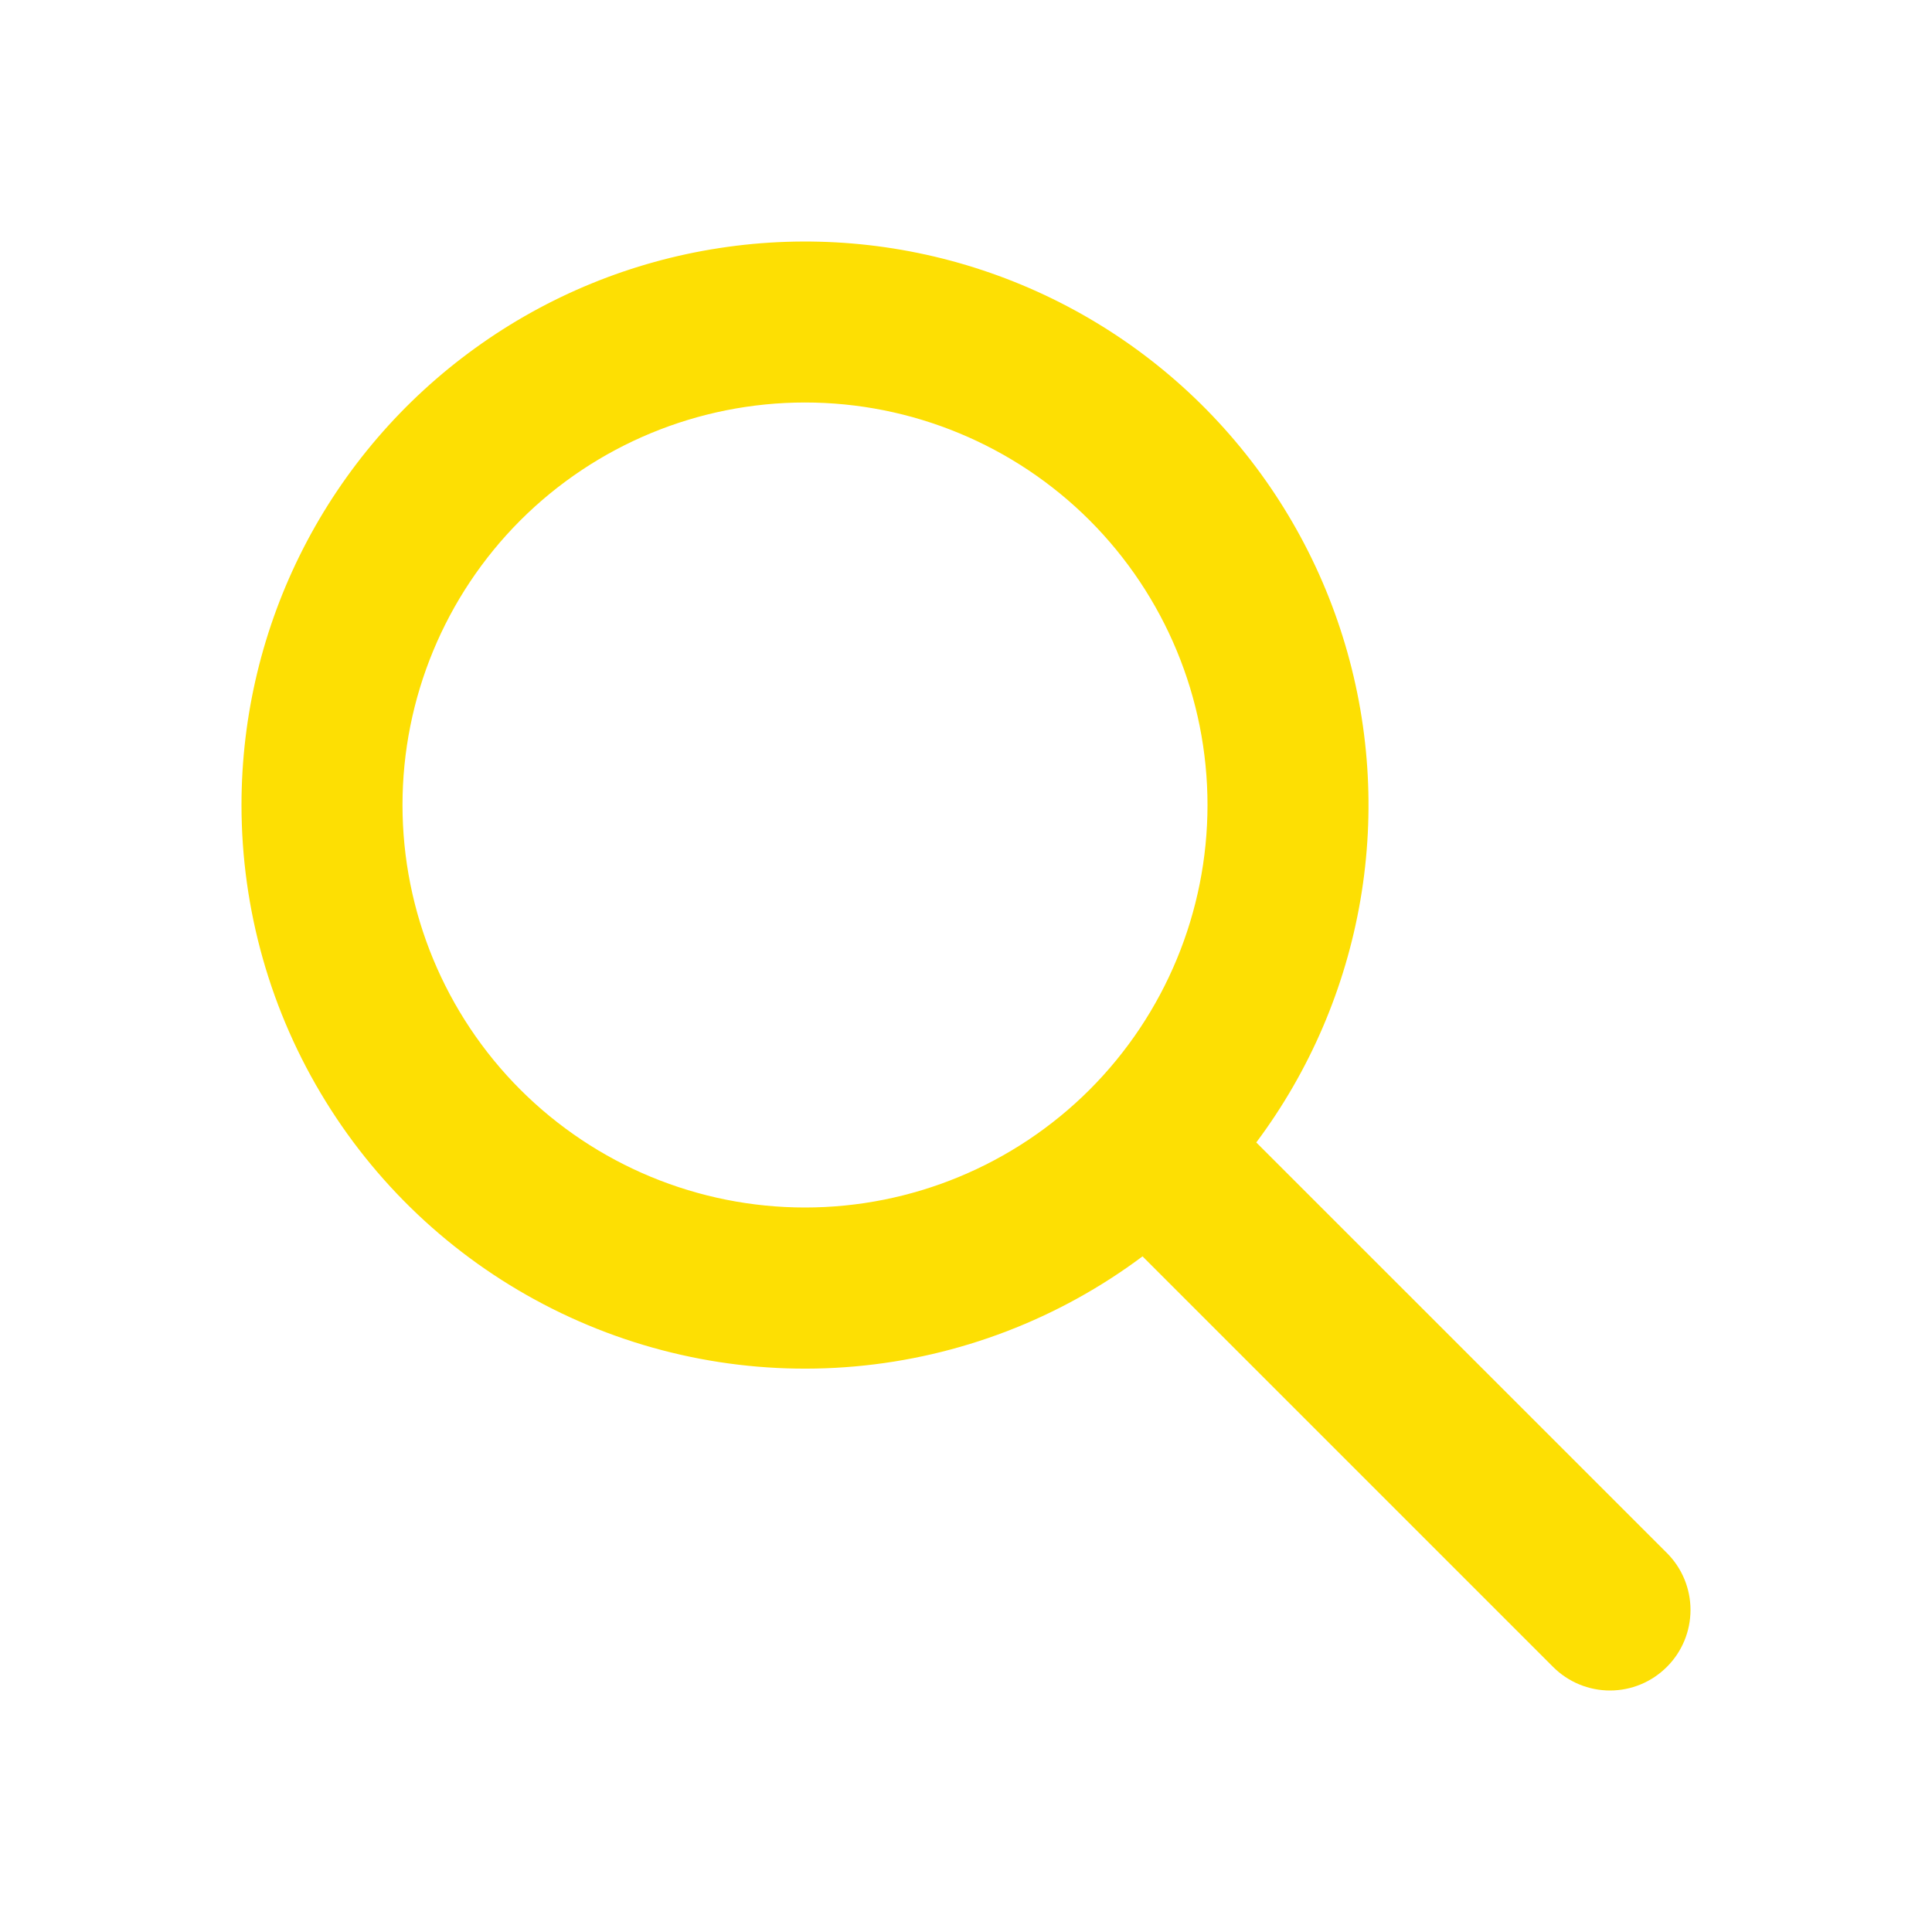
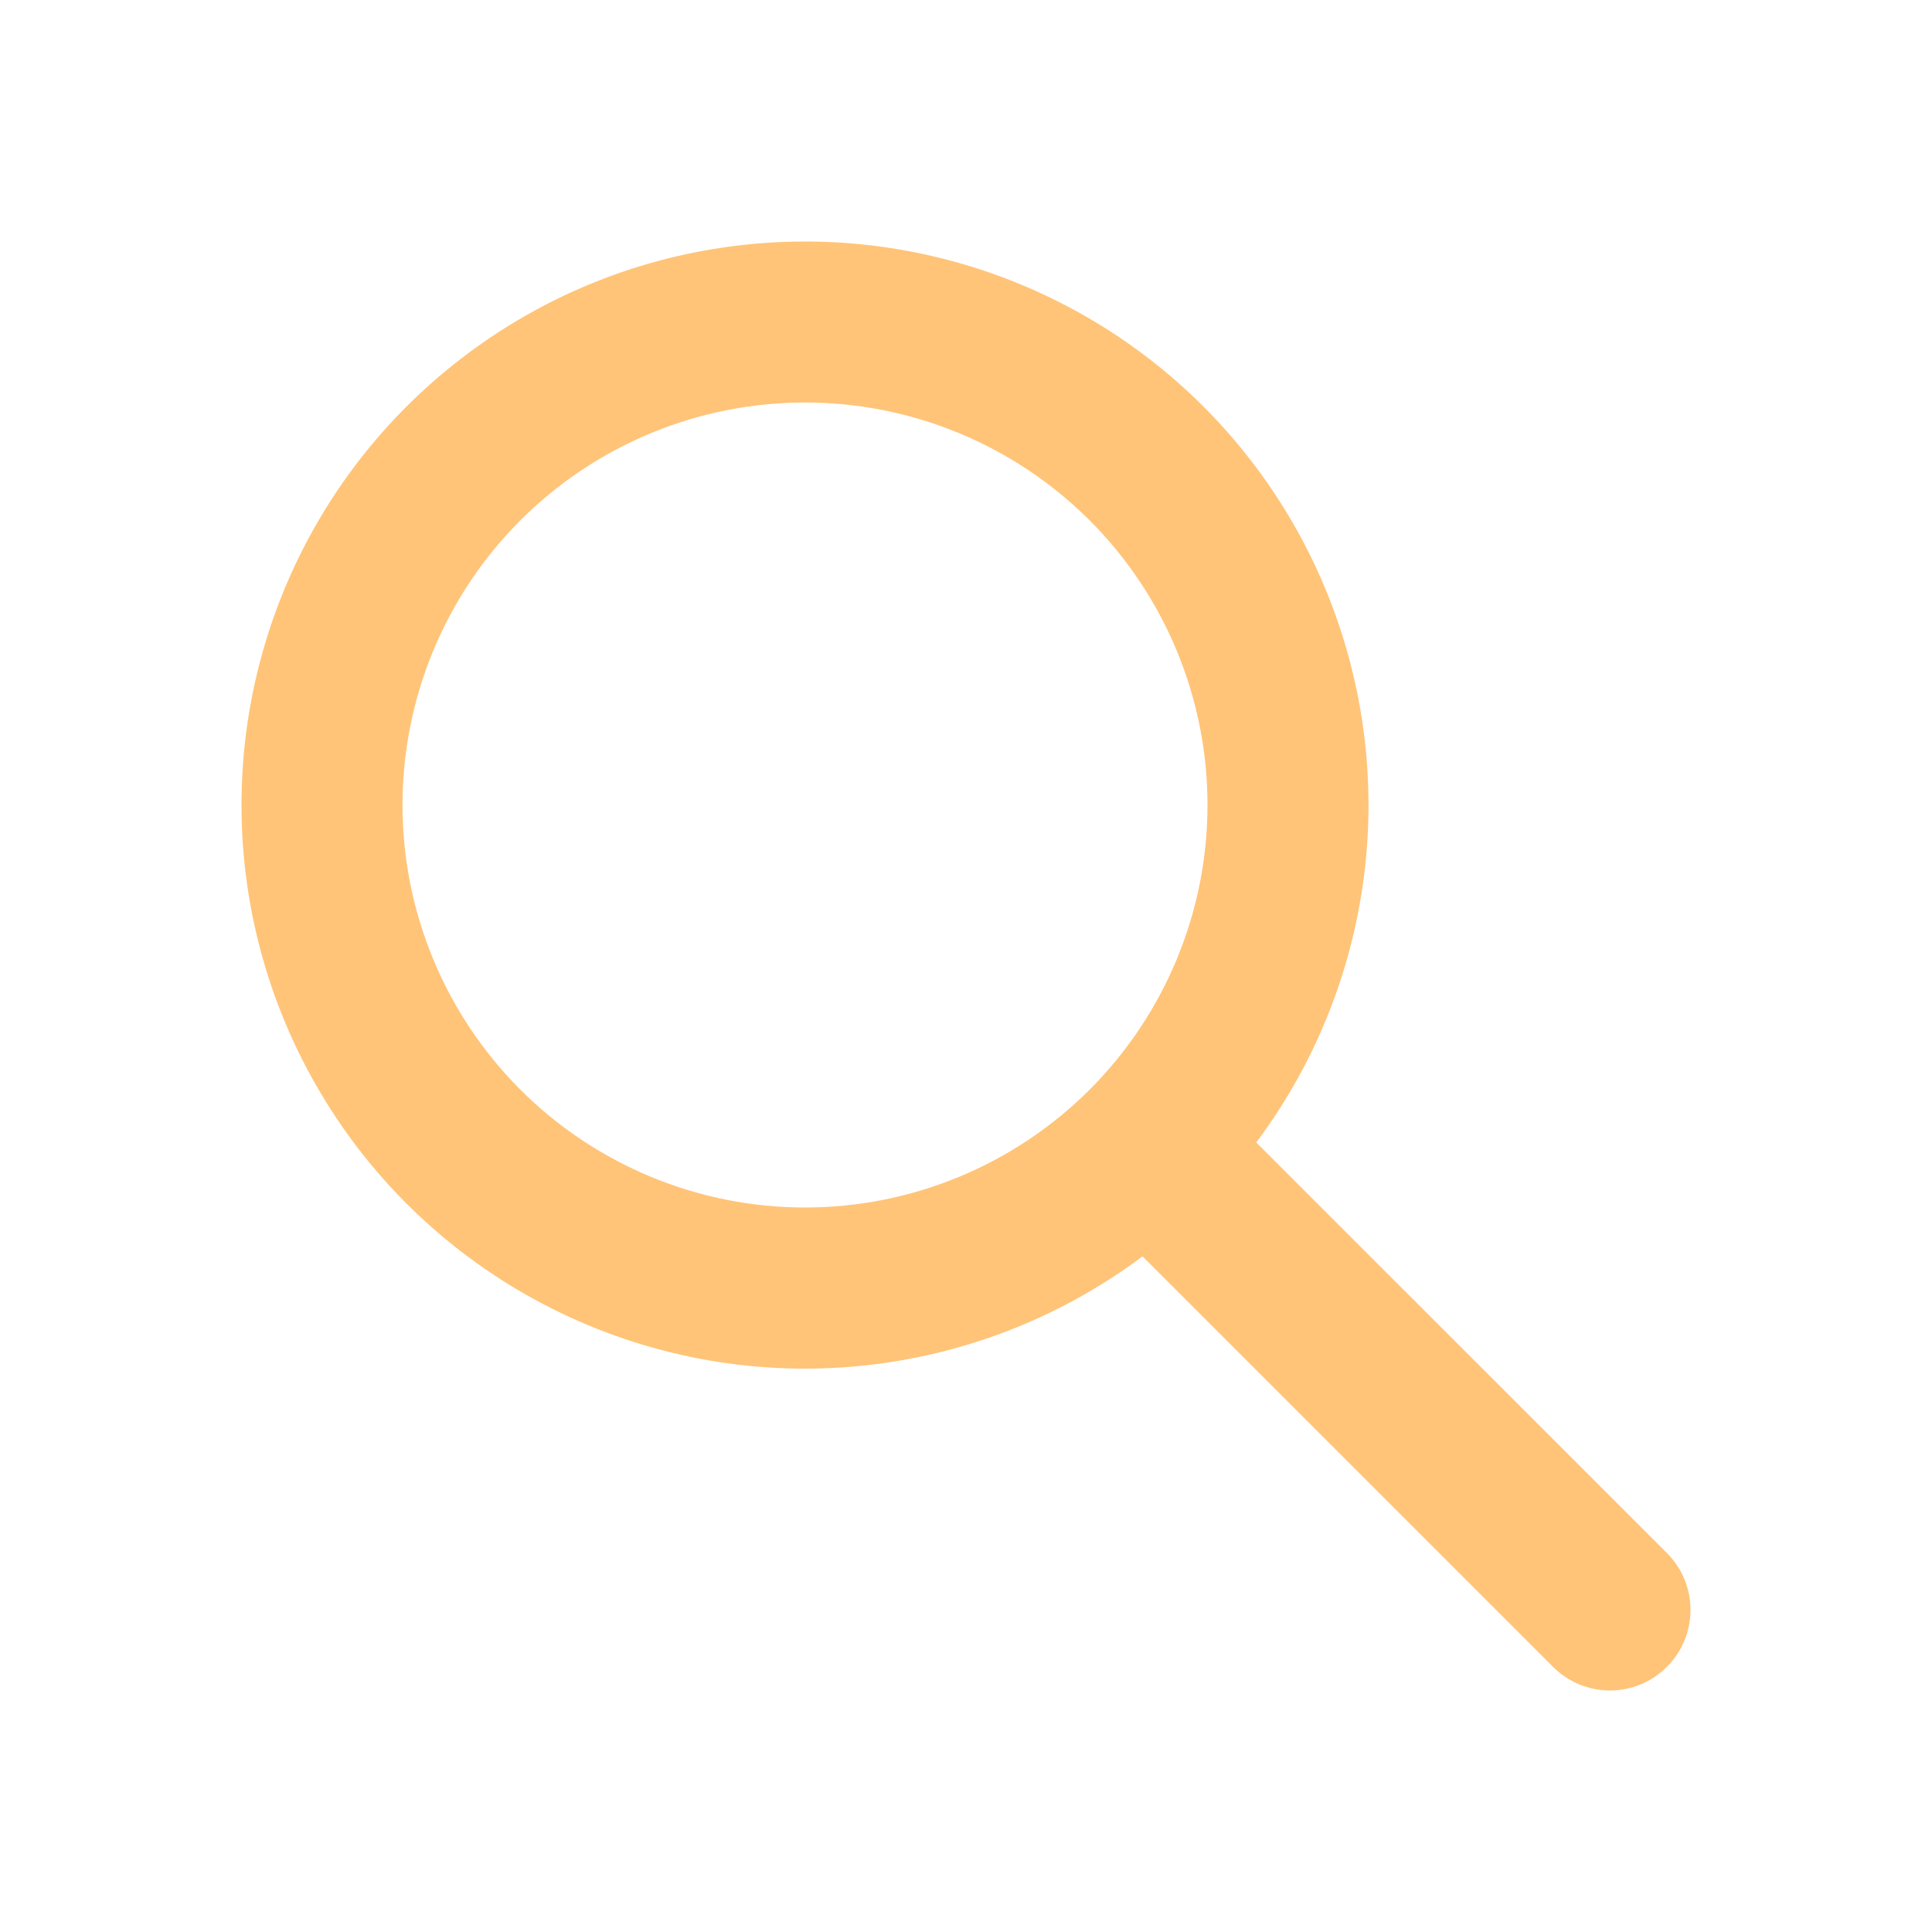
<svg xmlns="http://www.w3.org/2000/svg" width="24" height="24" viewBox="0 0 24 24" fill="none">
-   <path fill-rule="evenodd" clip-rule="evenodd" d="M10 5C8.674 5 7.402 5.527 6.464 6.464C5.527 7.402 5 8.674 5 10C5 11.326 5.527 12.598 6.464 13.536C7.402 14.473 8.674 15 10 15C11.326 15 12.598 14.473 13.536 13.536C14.473 12.598 15 11.326 15 10C15 8.674 14.473 7.402 13.536 6.464C12.598 5.527 11.326 5 10 5ZM3 10C3 8.891 3.263 7.798 3.768 6.811C4.273 5.824 5.006 4.971 5.905 4.323C6.804 3.674 7.845 3.248 8.941 3.081C10.037 2.913 11.157 3.008 12.209 3.358C13.261 3.708 14.215 4.302 14.992 5.093C15.769 5.884 16.348 6.848 16.679 7.906C17.011 8.964 17.087 10.085 16.9 11.178C16.713 12.271 16.27 13.304 15.606 14.192L20.707 19.292C20.895 19.48 21 19.734 21 19.999C21 20.264 20.895 20.519 20.707 20.706C20.52 20.894 20.266 21 20 21C19.735 21 19.481 20.895 19.293 20.707L14.193 15.607C13.152 16.385 11.916 16.859 10.622 16.974C9.327 17.09 8.027 16.842 6.865 16.26C5.703 15.678 4.726 14.785 4.044 13.679C3.361 12.573 3 11.299 3 10V10Z" fill="#FDDF03" />
+   <path fill-rule="evenodd" clip-rule="evenodd" d="M10 5C8.674 5 7.402 5.527 6.464 6.464C5.527 7.402 5 8.674 5 10C5 11.326 5.527 12.598 6.464 13.536C7.402 14.473 8.674 15 10 15C11.326 15 12.598 14.473 13.536 13.536C14.473 12.598 15 11.326 15 10C15 8.674 14.473 7.402 13.536 6.464C12.598 5.527 11.326 5 10 5ZM3 10C3 8.891 3.263 7.798 3.768 6.811C4.273 5.824 5.006 4.971 5.905 4.323C6.804 3.674 7.845 3.248 8.941 3.081C10.037 2.913 11.157 3.008 12.209 3.358C13.261 3.708 14.215 4.302 14.992 5.093C15.769 5.884 16.348 6.848 16.679 7.906C17.011 8.964 17.087 10.085 16.9 11.178C16.713 12.271 16.27 13.304 15.606 14.192L20.707 19.292C20.895 19.48 21 19.734 21 19.999C21 20.264 20.895 20.519 20.707 20.706C20.52 20.894 20.266 21 20 21C19.735 21 19.481 20.895 19.293 20.707L14.193 15.607C13.152 16.385 11.916 16.859 10.622 16.974C9.327 17.09 8.027 16.842 6.865 16.26C5.703 15.678 4.726 14.785 4.044 13.679C3.361 12.573 3 11.299 3 10V10Z" fill="#ffc478" />
</svg>
